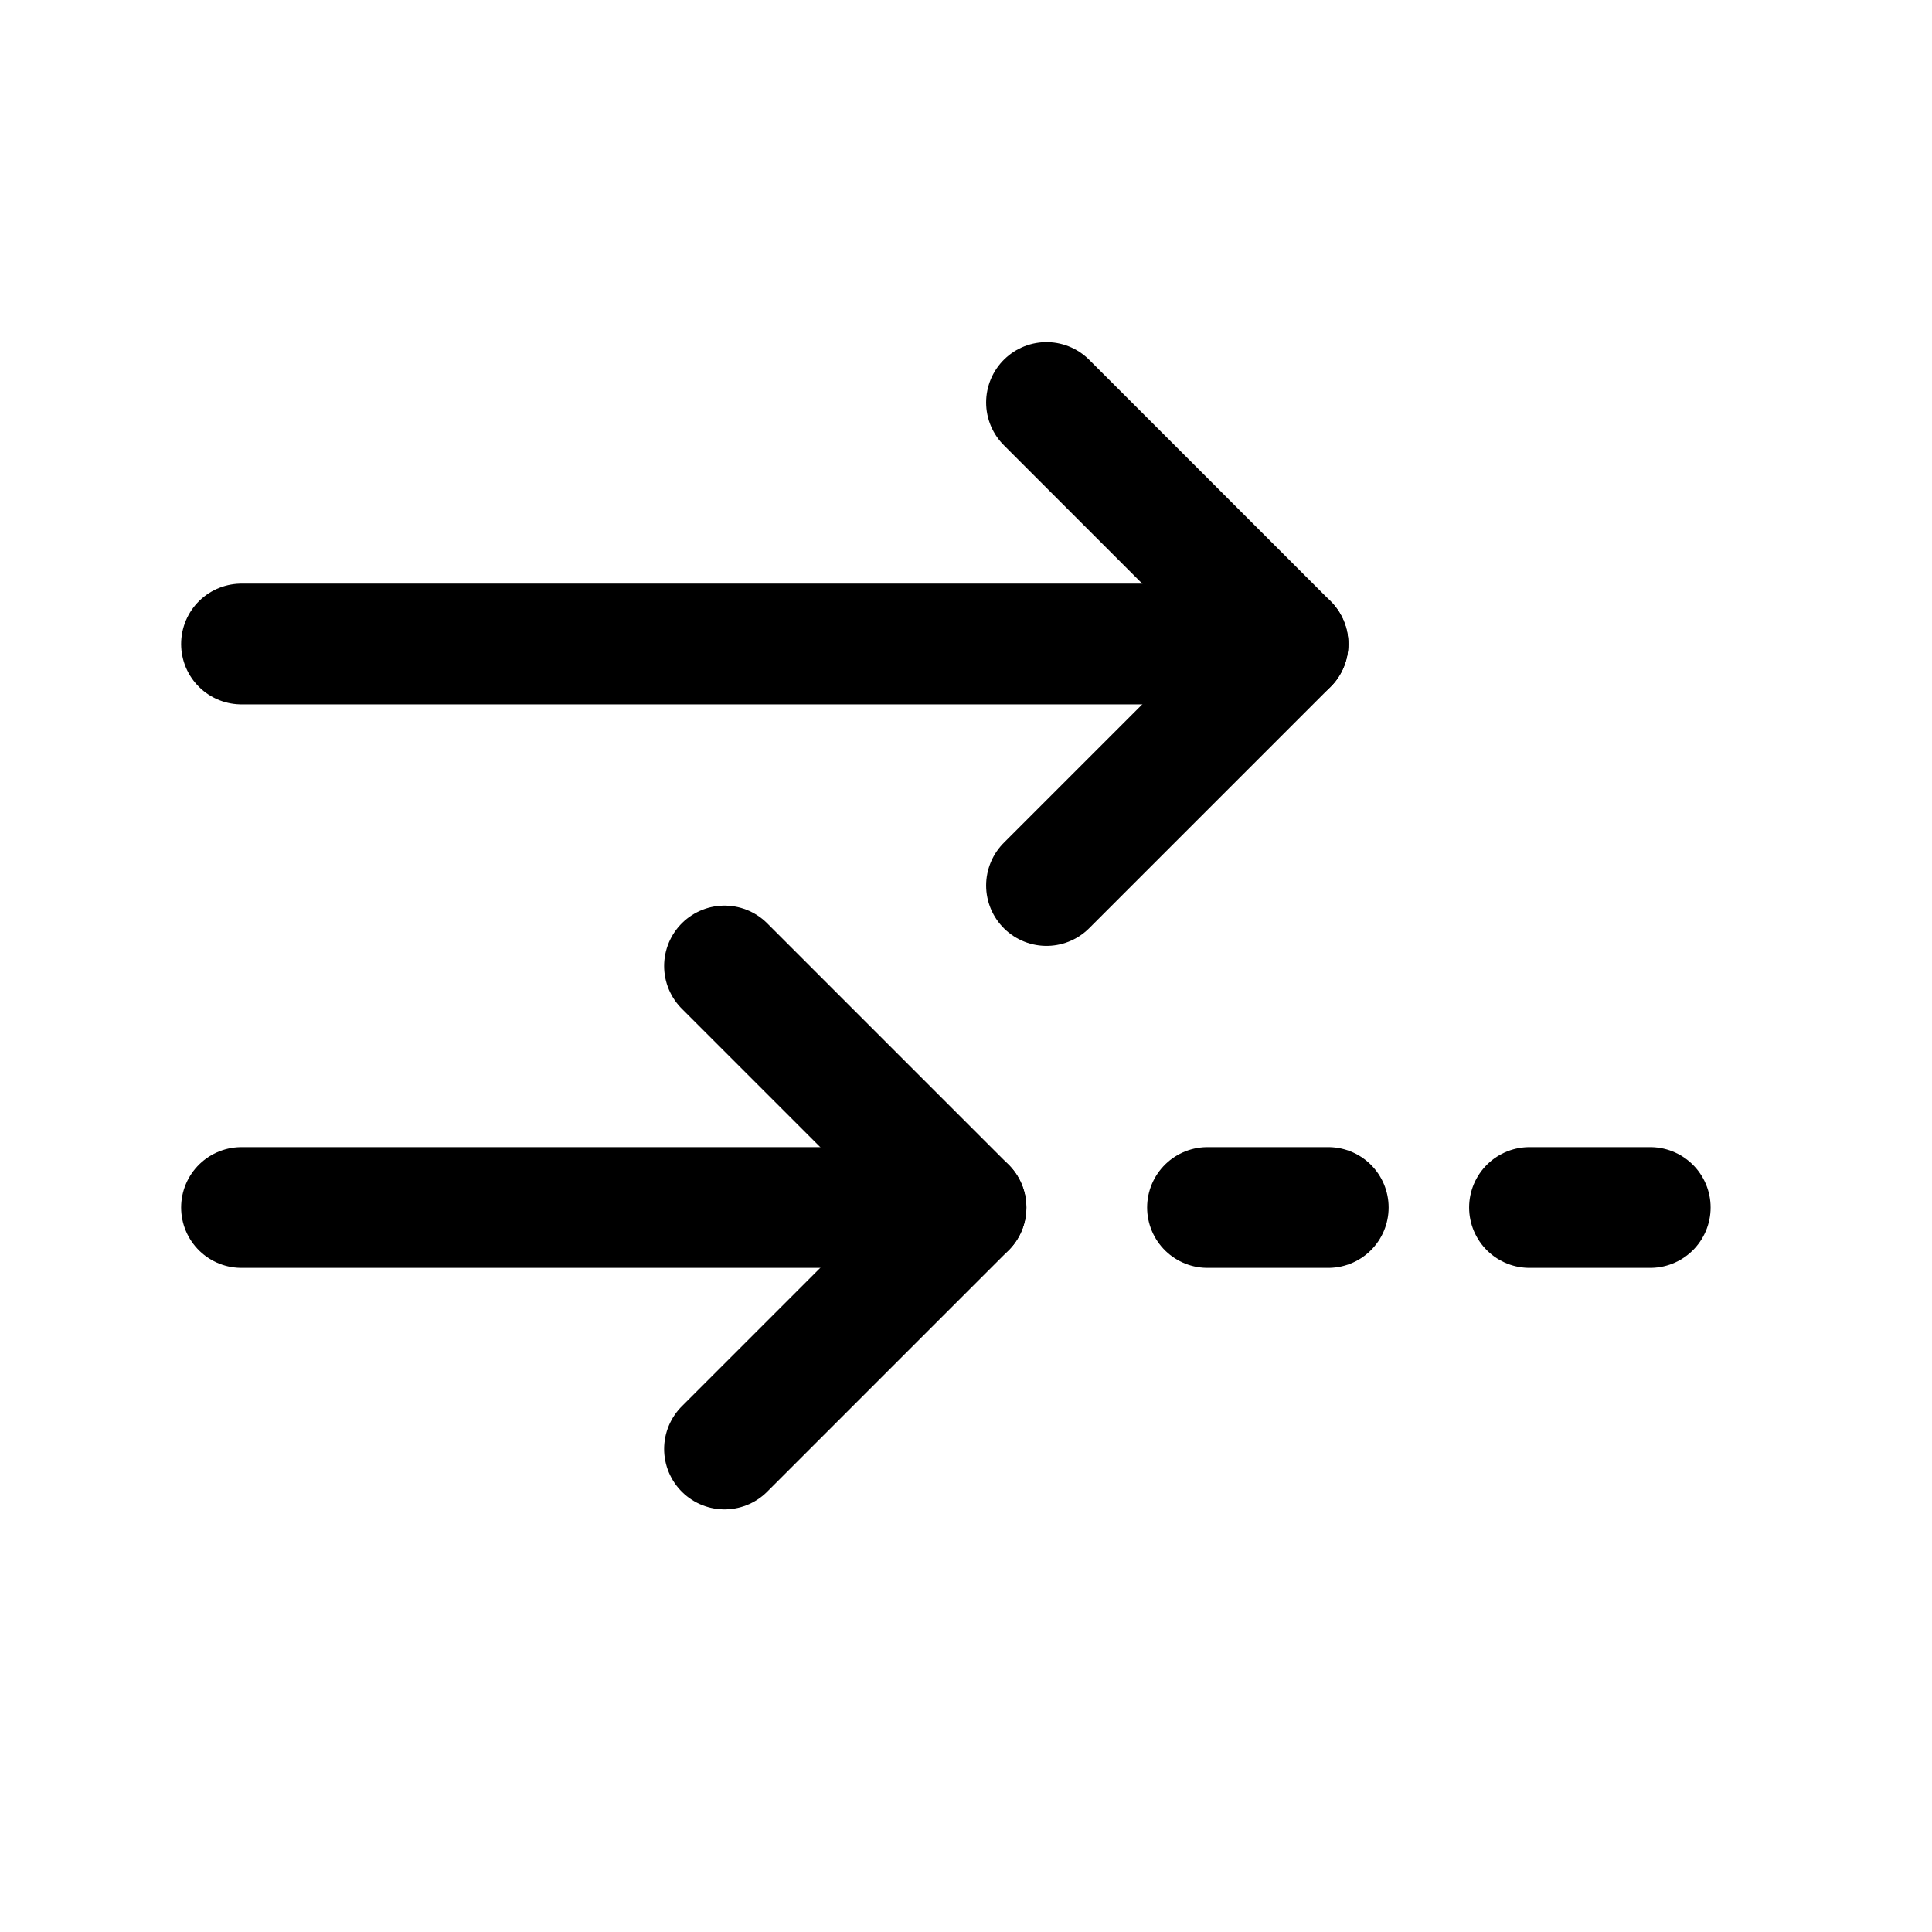
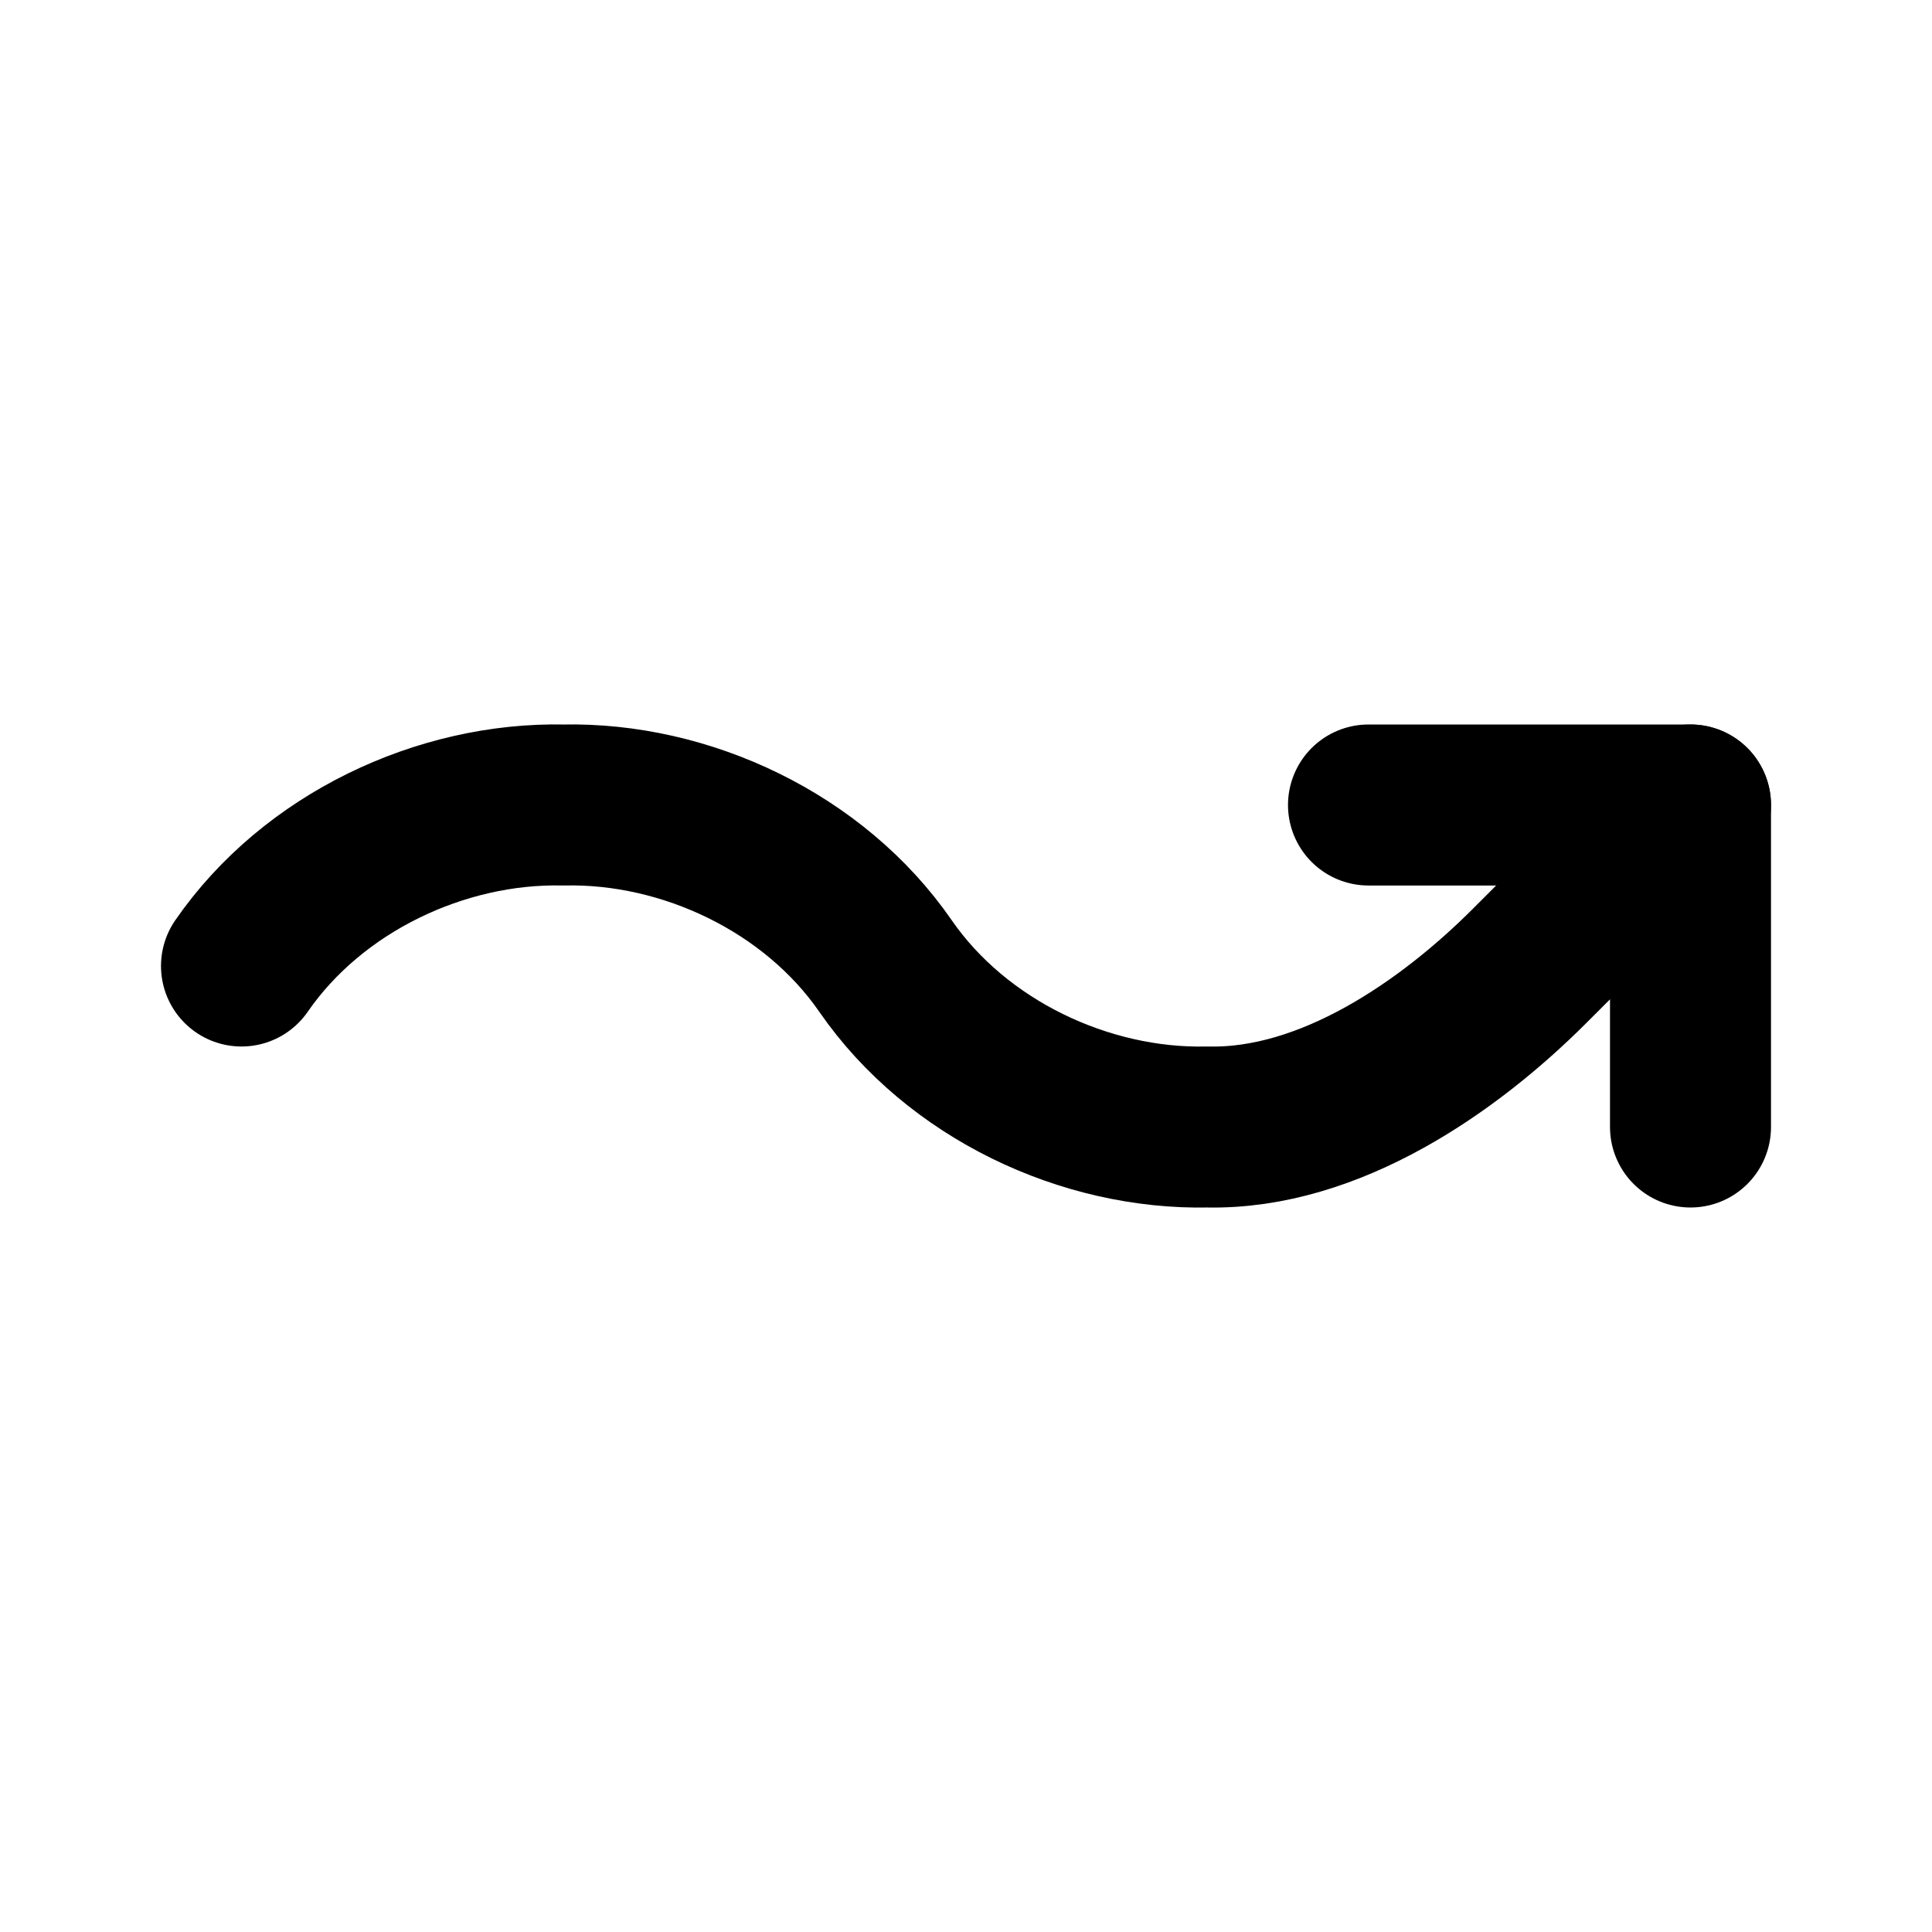
- <svg xmlns="http://www.w3.org/2000/svg" viewBox="0 0 24 24" width="24" height="24" fill="none" stroke="currentColor" stroke-width="1.5" stroke-linecap="round" stroke-linejoin="round" role="img" aria-label="Akıntı">
-   <path d="M3 8h13" />
-   <path d="M13 5l3 3-3 3" />
-   <path d="M3 15h9" />
-   <path d="M9 12l3 3-3 3" />
-   <path d="M15 15h6" stroke-dasharray="1.5 2.5" />
+ <svg xmlns="http://www.w3.org/2000/svg" width="24" height="24" viewBox="0 0 24 24" fill="none" stroke="currentColor" stroke-width="2" stroke-linecap="round" stroke-linejoin="round">
+   <path d="M17 10h4v4" />
+   <path d="M3 12c.887 -1.284 2.48 -2.033 4 -2c1.52 -.033 3.113 .716 4 2s2.48 2.033 4 2c1.52 .033 3 -1 4 -2l2 -2" />
</svg>
